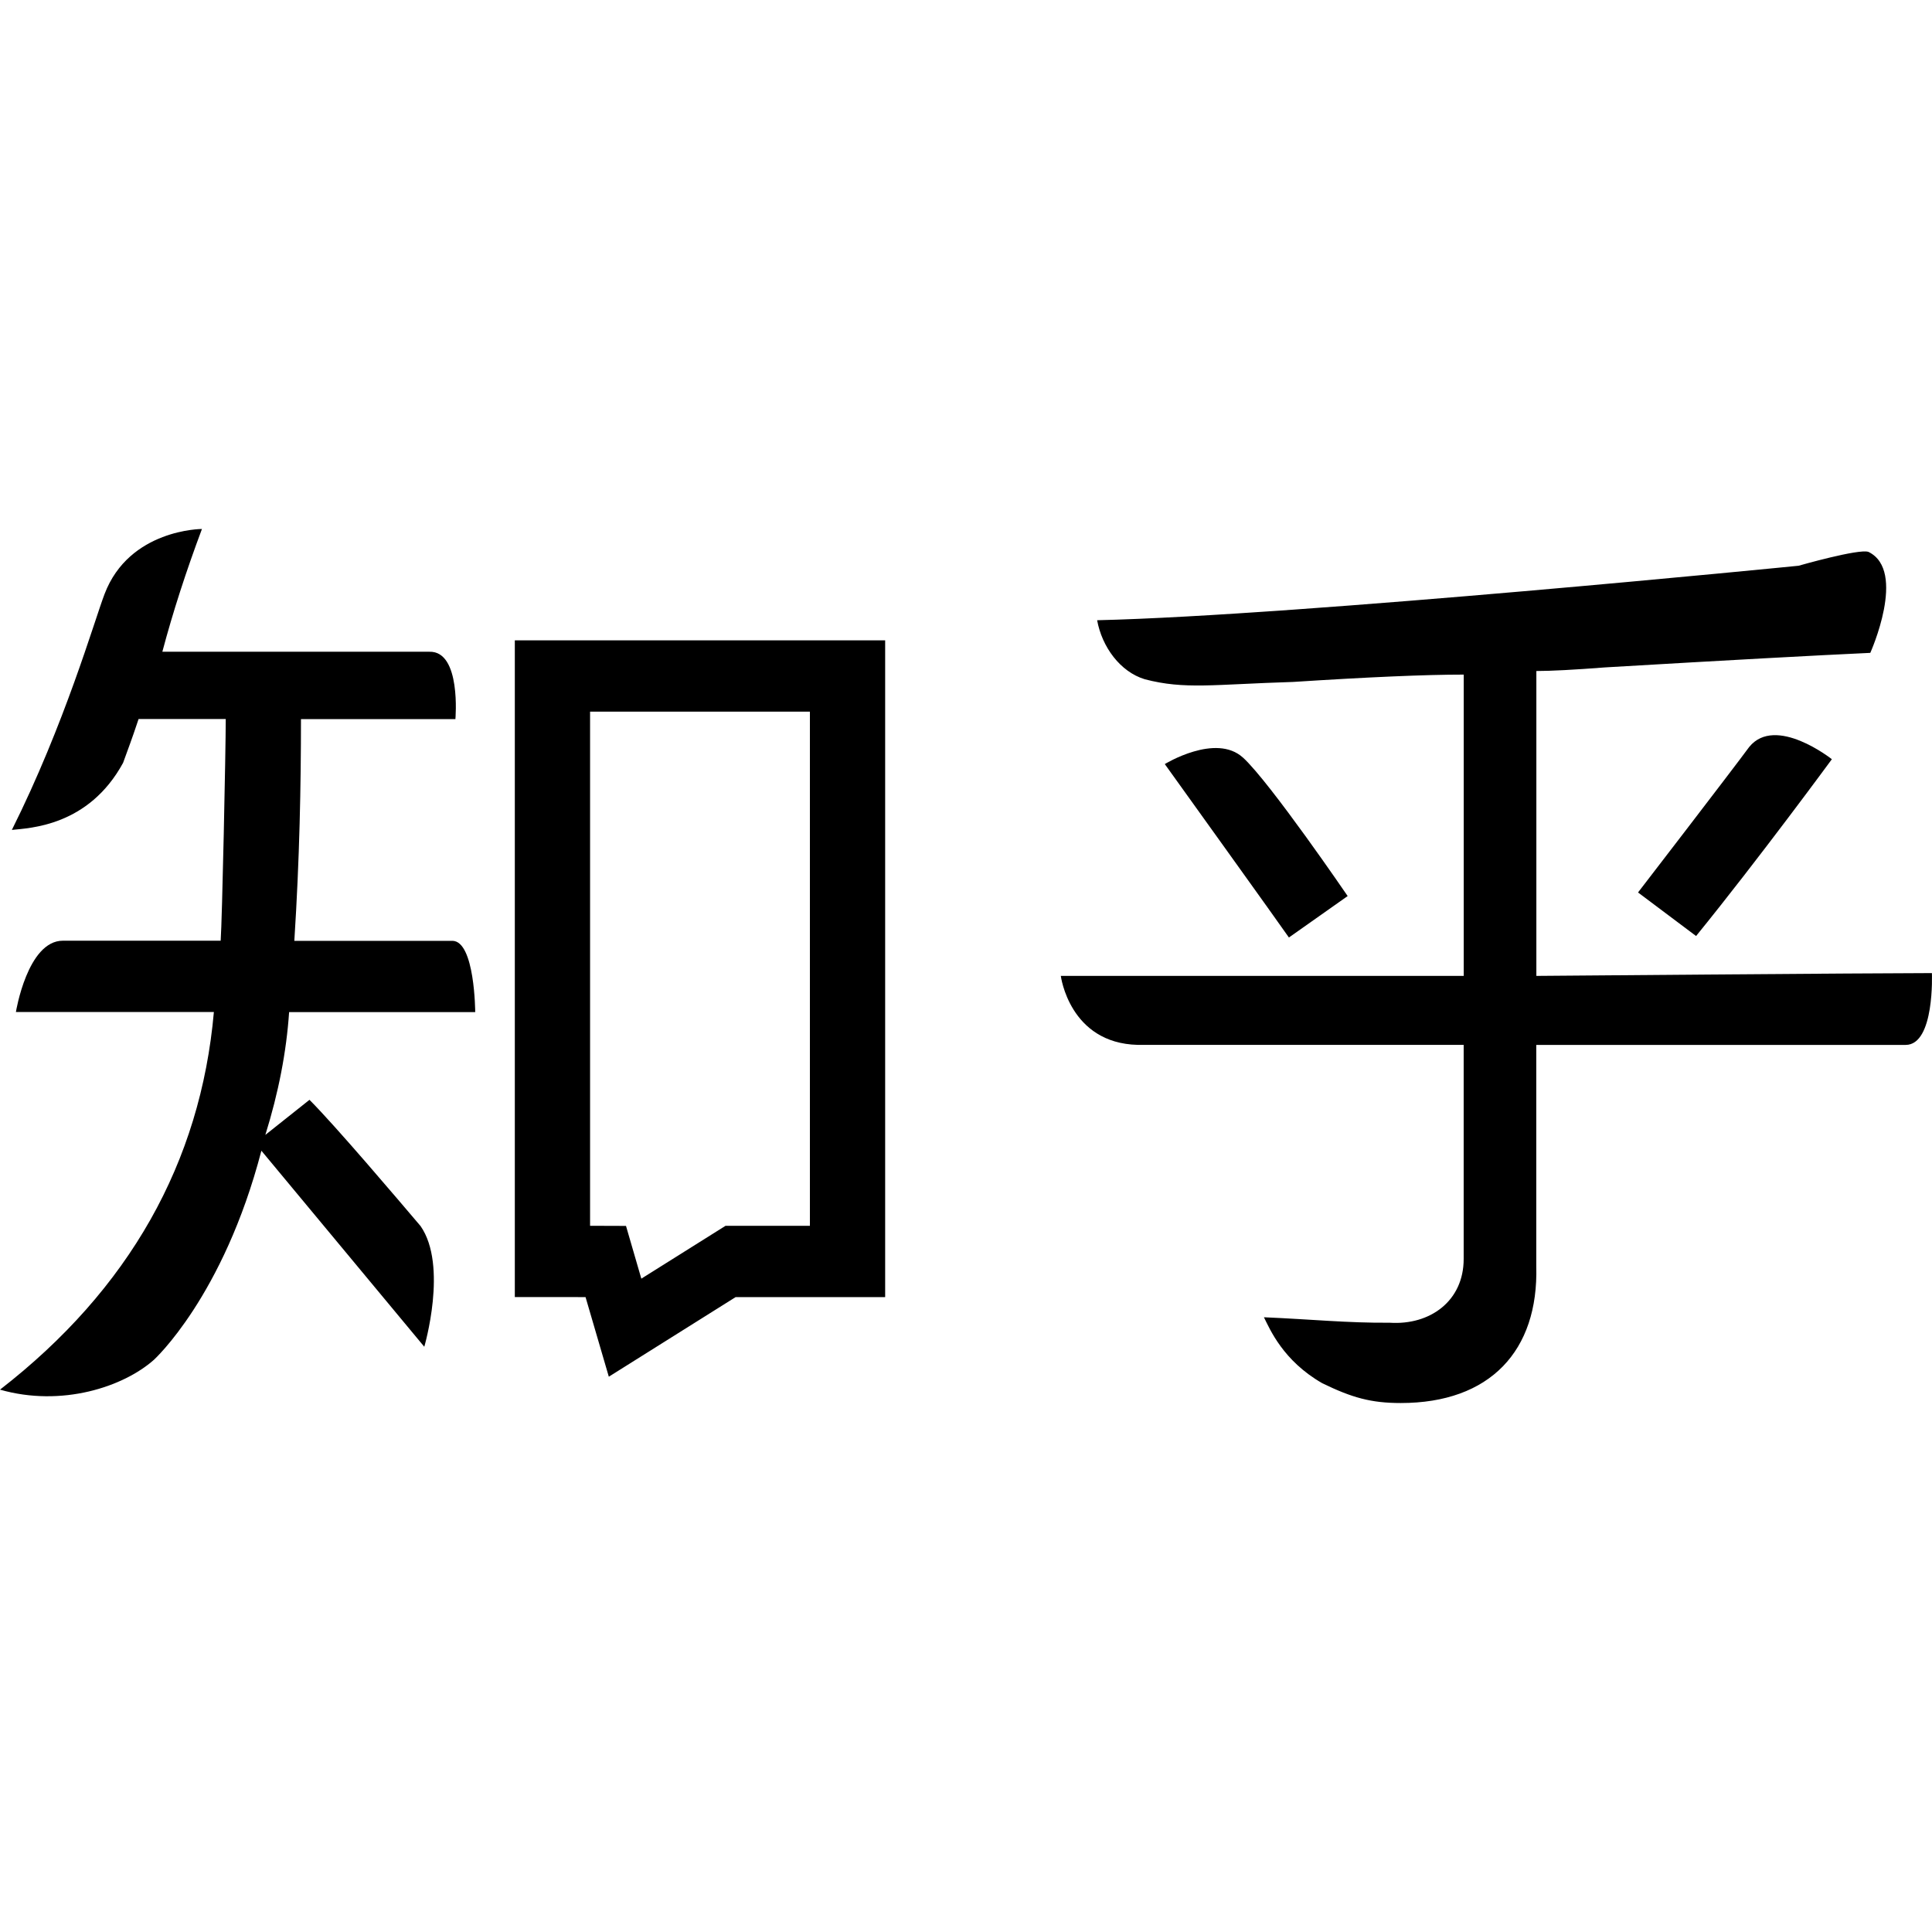
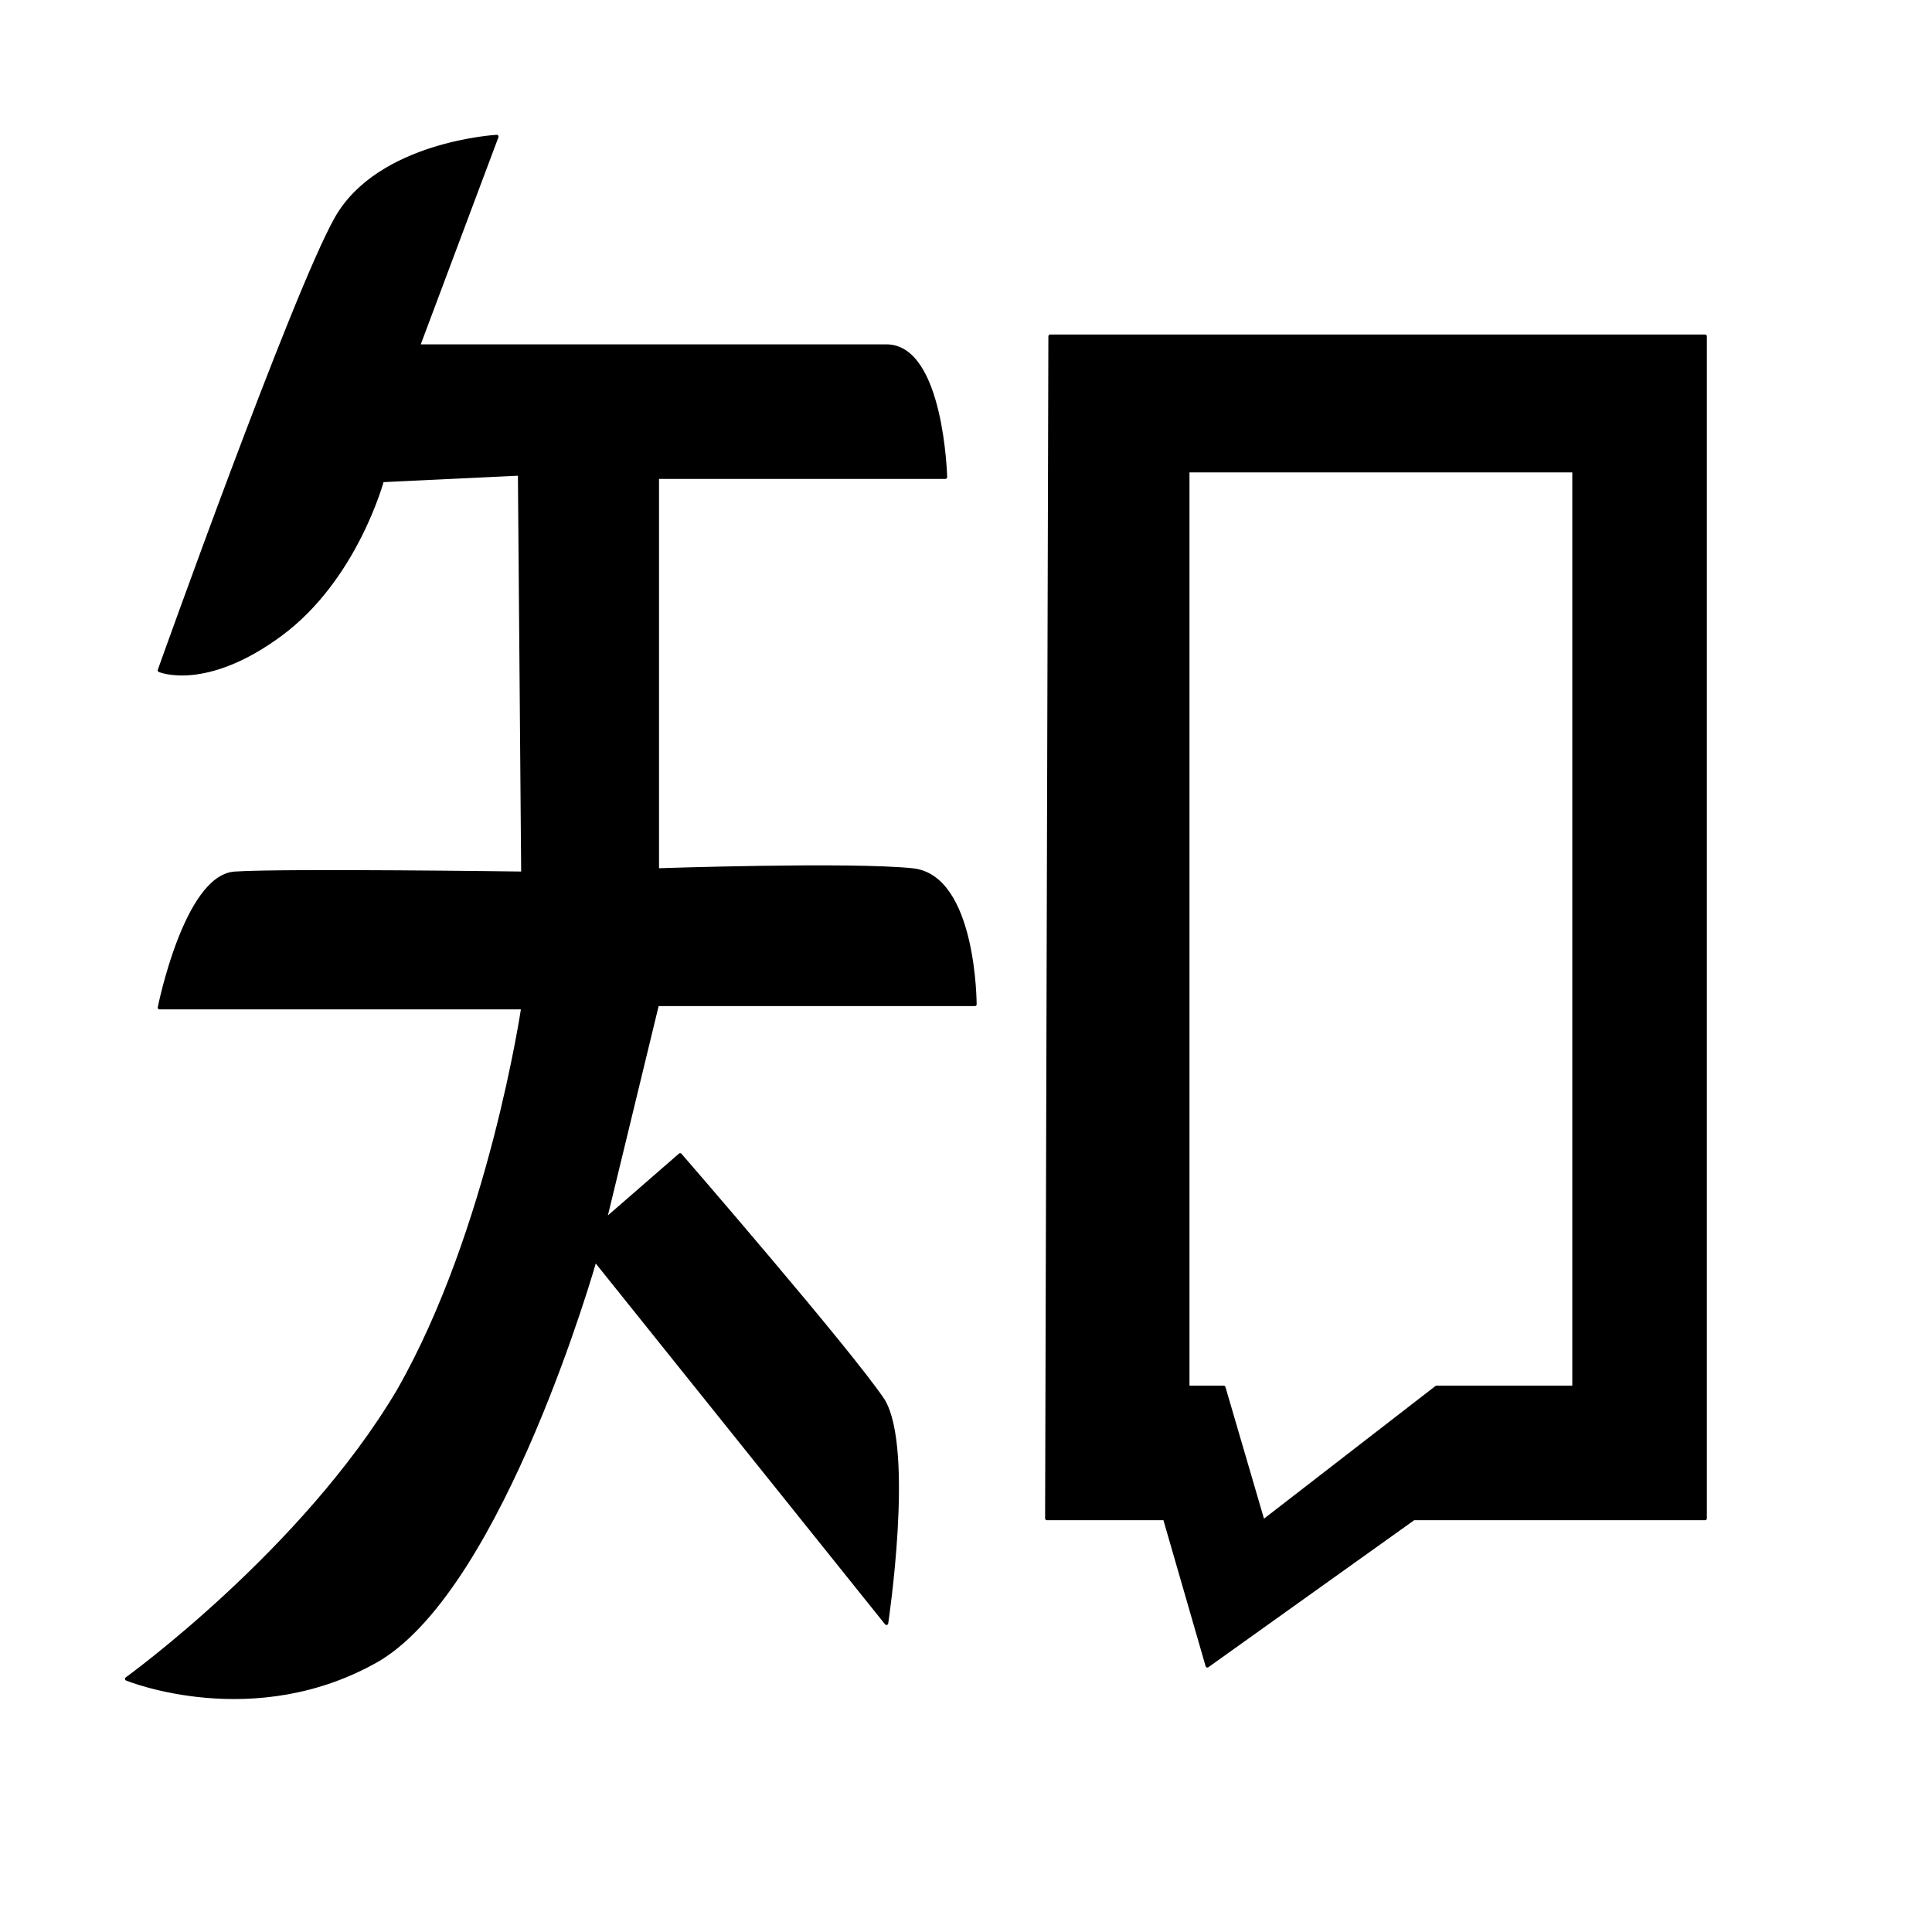
- <svg xmlns="http://www.w3.org/2000/svg" stroke="currentColor" fill="currentColor" stroke-width="0" viewBox="0 0 640 512" height="1em" width="1em">
-   <path d="M170.54 148.13v217.54l23.43.01 7.71 26.37 42.01-26.37h49.53V148.13H170.54zm97.75 193.93h-27.94l-27.9 17.51-5.08-17.47-11.9-.04V171.75h72.82v170.31zm-118.46-94.39H97.5c1.74-27.1 2.2-51.59 2.2-73.46h51.16s1.97-22.56-8.58-22.31h-88.5c3.49-13.12 7.87-26.66 13.12-40.67 0 0-24.07 0-32.27 21.57-3.39 8.9-13.21 43.14-30.7 78.12 5.89-.64 25.37-1.18 36.84-22.21 2.11-5.89 2.51-6.66 5.14-14.53h28.87c0 10.5-1.2 66.88-1.68 73.44H20.83c-11.74 0-15.56 23.62-15.56 23.62h65.58C66.45 321.1 42.83 363.12 0 396.34c20.49 5.85 40.91-.93 51-9.9 0 0 22.98-20.9 35.59-69.25l53.96 64.94s7.91-26.89-1.24-39.99c-7.58-8.92-28.06-33.06-36.79-41.81L87.9 311.95c4.36-13.98 6.99-27.55 7.87-40.67h61.65s-.09-23.62-7.59-23.62v.01zm412.02-1.6c20.83-25.64 44.98-58.57 44.98-58.57s-18.65-14.8-27.38-4.06c-6 8.15-36.83 48.2-36.83 48.2l19.23 14.43zm-150.09-59.09c-9.01-8.25-25.91 2.13-25.91 2.13s39.52 55.04 41.12 57.45l19.46-13.73s-25.67-37.61-34.66-45.86h-.01zM640 258.35c-19.78 0-130.91.93-131.06.93v-101c4.81 0 12.42-.4 22.85-1.2 40.88-2.41 70.13-4 87.77-4.81 0 0 12.22-27.19-.59-33.44-3.07-1.18-23.17 4.58-23.17 4.58s-165.22 16.49-232.36 18.05c1.6 8.82 7.62 17.08 15.78 19.55 13.31 3.48 22.69 1.7 49.15.89 24.83-1.6 43.68-2.43 56.51-2.43v99.81H351.41s2.82 22.31 25.51 22.85h107.94v70.92c0 13.97-11.19 21.99-24.48 21.12-14.08.11-26.08-1.15-41.69-1.81 1.99 3.97 6.33 14.39 19.31 21.84 9.88 4.81 16.17 6.57 26.02 6.57 29.56 0 45.67-17.28 44.89-45.31v-73.32h122.36c9.68 0 8.7-23.78 8.7-23.78l.03-.01z" />
+ <svg xmlns="http://www.w3.org/2000/svg" stroke="currentColor" fill="currentColor" stroke-width="2" stroke-linecap="round" stroke-linejoin="round" viewBox="0 0 1080 1080" height="200" width="200">
+   <path d="M544.949 561.422s0-71.387-34.779-75.050c-34.779-3.663-142.775 0-142.775 0v-219.654h161.078s-1.83-73.219-32.949-73.219h-261.755l43.93-117.148s-65.897 3.663-89.692 45.761-98.844 252.604-98.844 252.604 25.627 10.983 67.726-20.134c42.101-31.116 56.743-86.033 56.743-86.033l76.879-3.663 1.83 223.316s-133.621-1.83-161.078 0c-27.457 1.83-42.101 75.050-42.101 75.050h203.182s-18.307 124.47-69.557 214.164c-53.085 89.692-151.929 161.078-151.929 161.078s71.387 29.287 140.947-10.983c69.557-42.101 120.811-223.316 120.811-223.316l162.912 203.182s14.643-97.013-1.83-124.47c-18.307-27.457-113.49-137.283-113.49-137.283l-42.101 36.607 29.287-120.811h177.552zM587.050 188.010l-1.83 660.793h65.897l23.795 82.37 115.321-82.37h162.912v-660.793h-366.091zM879.92 775.584h-76.879l-97.013 75.050-21.965-75.050h-20.134v-512.527h215.991v512.527z" fill="currentColor" p-id="5241" />
</svg>
